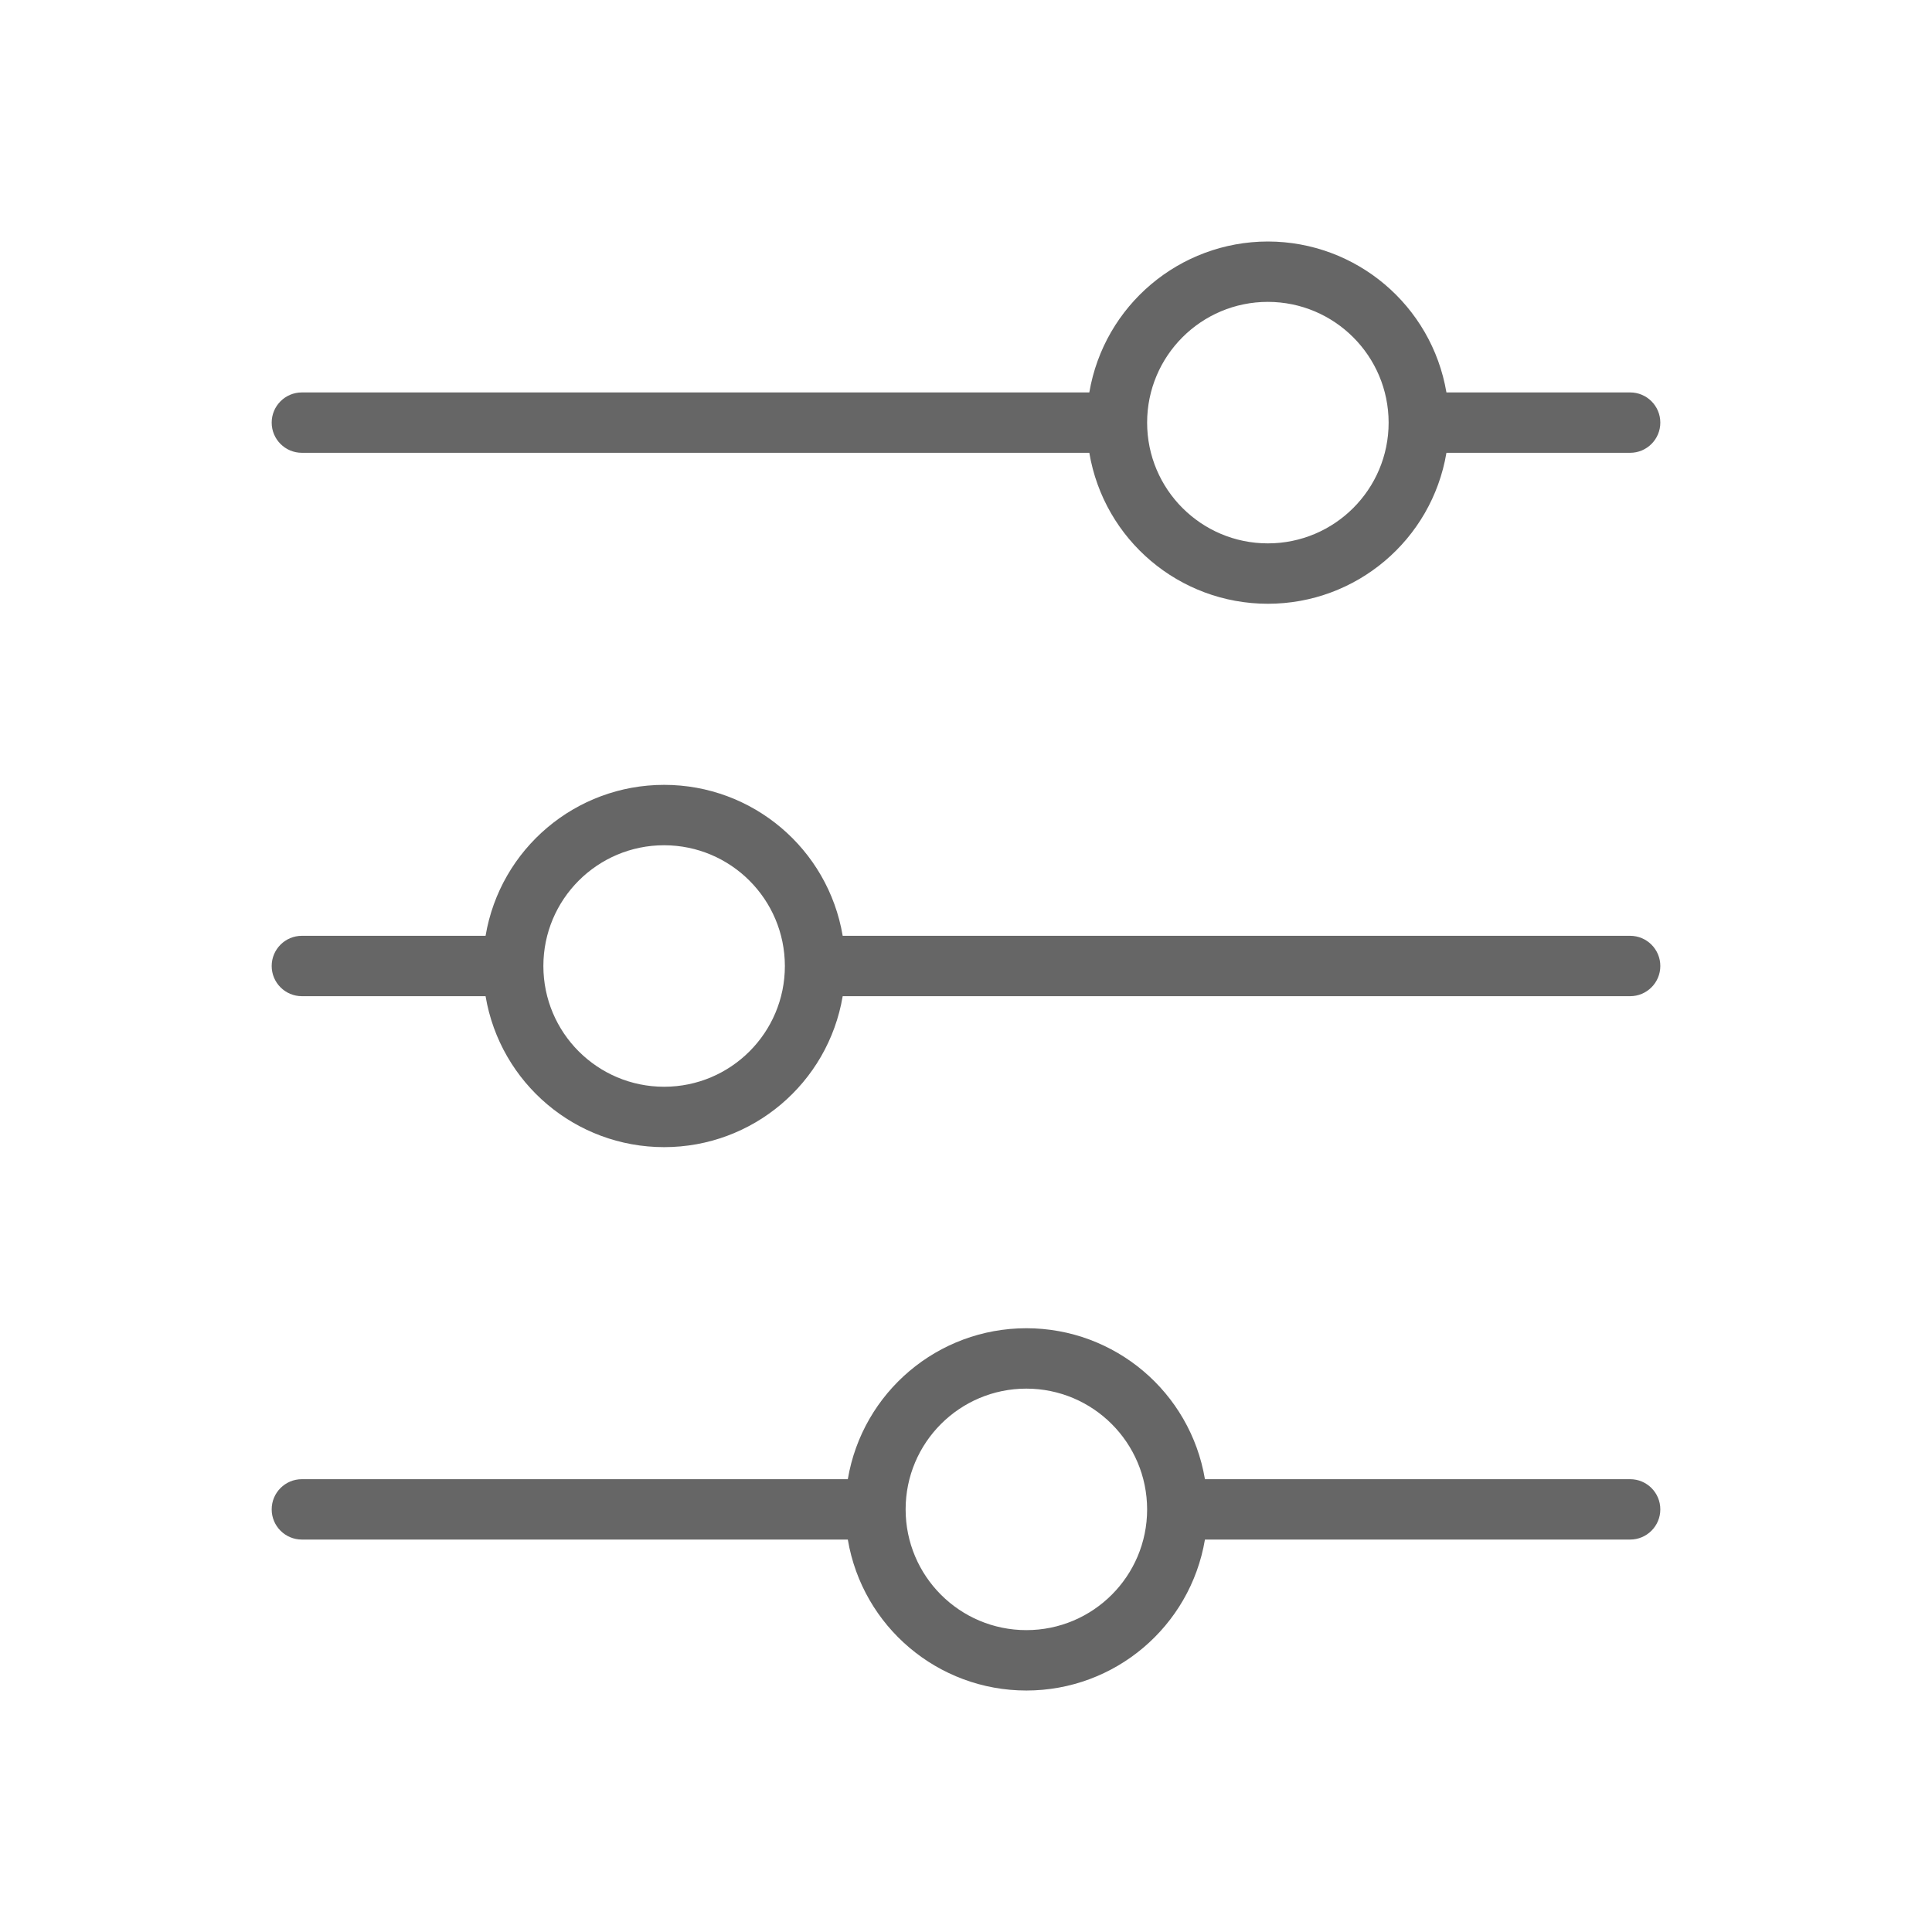
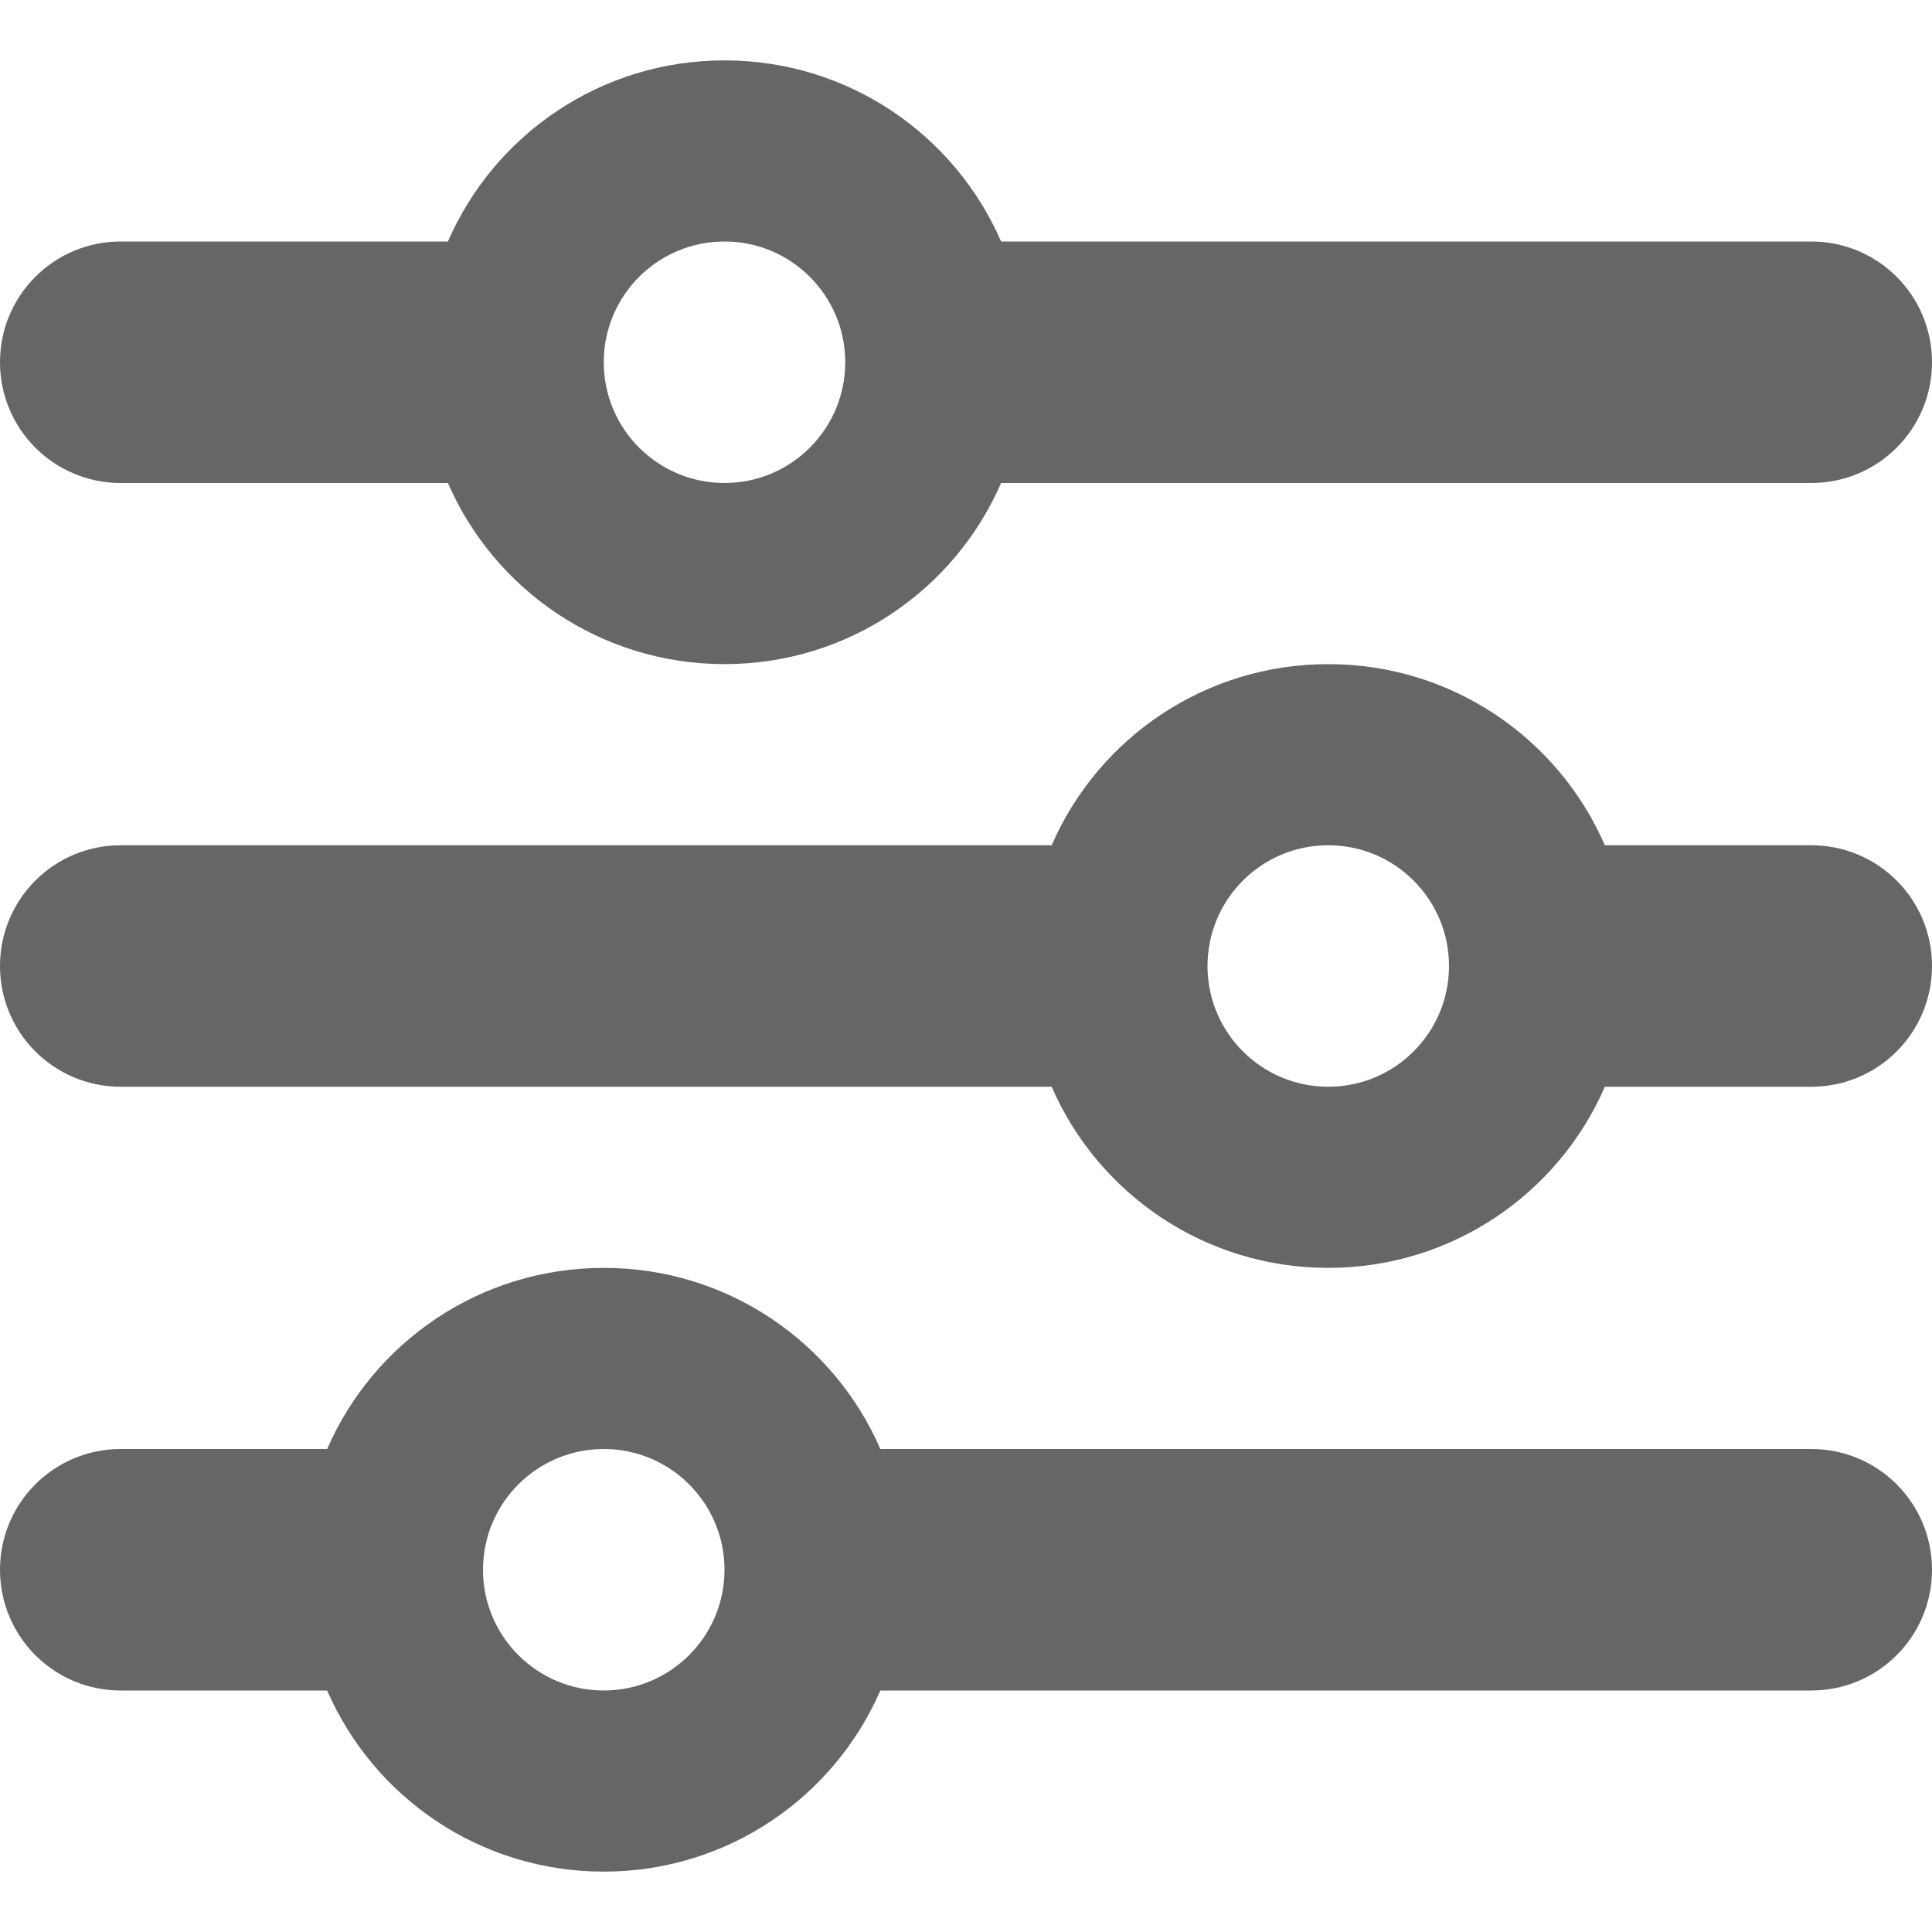
- <svg xmlns="http://www.w3.org/2000/svg" viewBox="0 0 256 256">
-   <path d="M64.34 124H40a4 4 0 100 8h24.34a23.995 23.995 0 0047.321 0h104.34a4 4 0 000-8h-104.34a23.995 23.995 0 00-47.321 0zm39.66 4a16 16 0 11-16-16 16.018 16.018 0 0116 16zm64-96a24.034 24.034 0 00-23.66 20L40 51.999a4 4 0 100 8L144.34 60a23.995 23.995 0 0047.321 0l24.34-.001a4 4 0 000-8l-24.34.001a24.034 24.034 0 00-23.66-20zm16 24a16 16 0 11-16-16 16.018 16.018 0 0116 16zm-71.66 140H40a4 4 0 000 8h72.34a23.995 23.995 0 0047.321 0h56.34a4 4 0 000-8h-56.34a23.995 23.995 0 00-47.321 0zm39.66 4a16 16 0 11-16-16 16.018 16.018 0 0116 16z" fill="#666" />
+ <svg xmlns="http://www.w3.org/2000/svg" viewBox="0 0 512 512">
+   <path d="M0 416c0 17.7 14.3 32 32 32h54.7c12.3 28.3 40.5 48 73.3 48s61-19.7 73.3-48H480c17.7 0 32-14.3 32-32s-14.3-32-32-32H233.3c-12.3-28.3-40.5-48-73.3-48s-61 19.7-73.3 48H32c-17.7 0-32 14.3-32 32zm128 0a32 32 0 1164 0 32 32 0 11-64 0zm192-160a32 32 0 1164 0 32 32 0 11-64 0zm32-80c-32.8 0-61 19.7-73.3 48H32c-17.7 0-32 14.3-32 32s14.3 32 32 32h246.7c12.3 28.3 40.5 48 73.3 48s61-19.7 73.3-48H480c17.7 0 32-14.3 32-32s-14.3-32-32-32h-54.7c-12.3-28.3-40.5-48-73.3-48zm-160-48a32 32 0 110-64 32 32 0 110 64zm73.3-64C253 35.7 224.8 16 192 16s-61 19.7-73.3 48H32C14.3 64 0 78.3 0 96s14.3 32 32 32h86.7c12.3 28.3 40.5 48 73.3 48s61-19.7 73.3-48H480c17.7 0 32-14.3 32-32s-14.3-32-32-32H265.3z" fill="#666" />
</svg>
